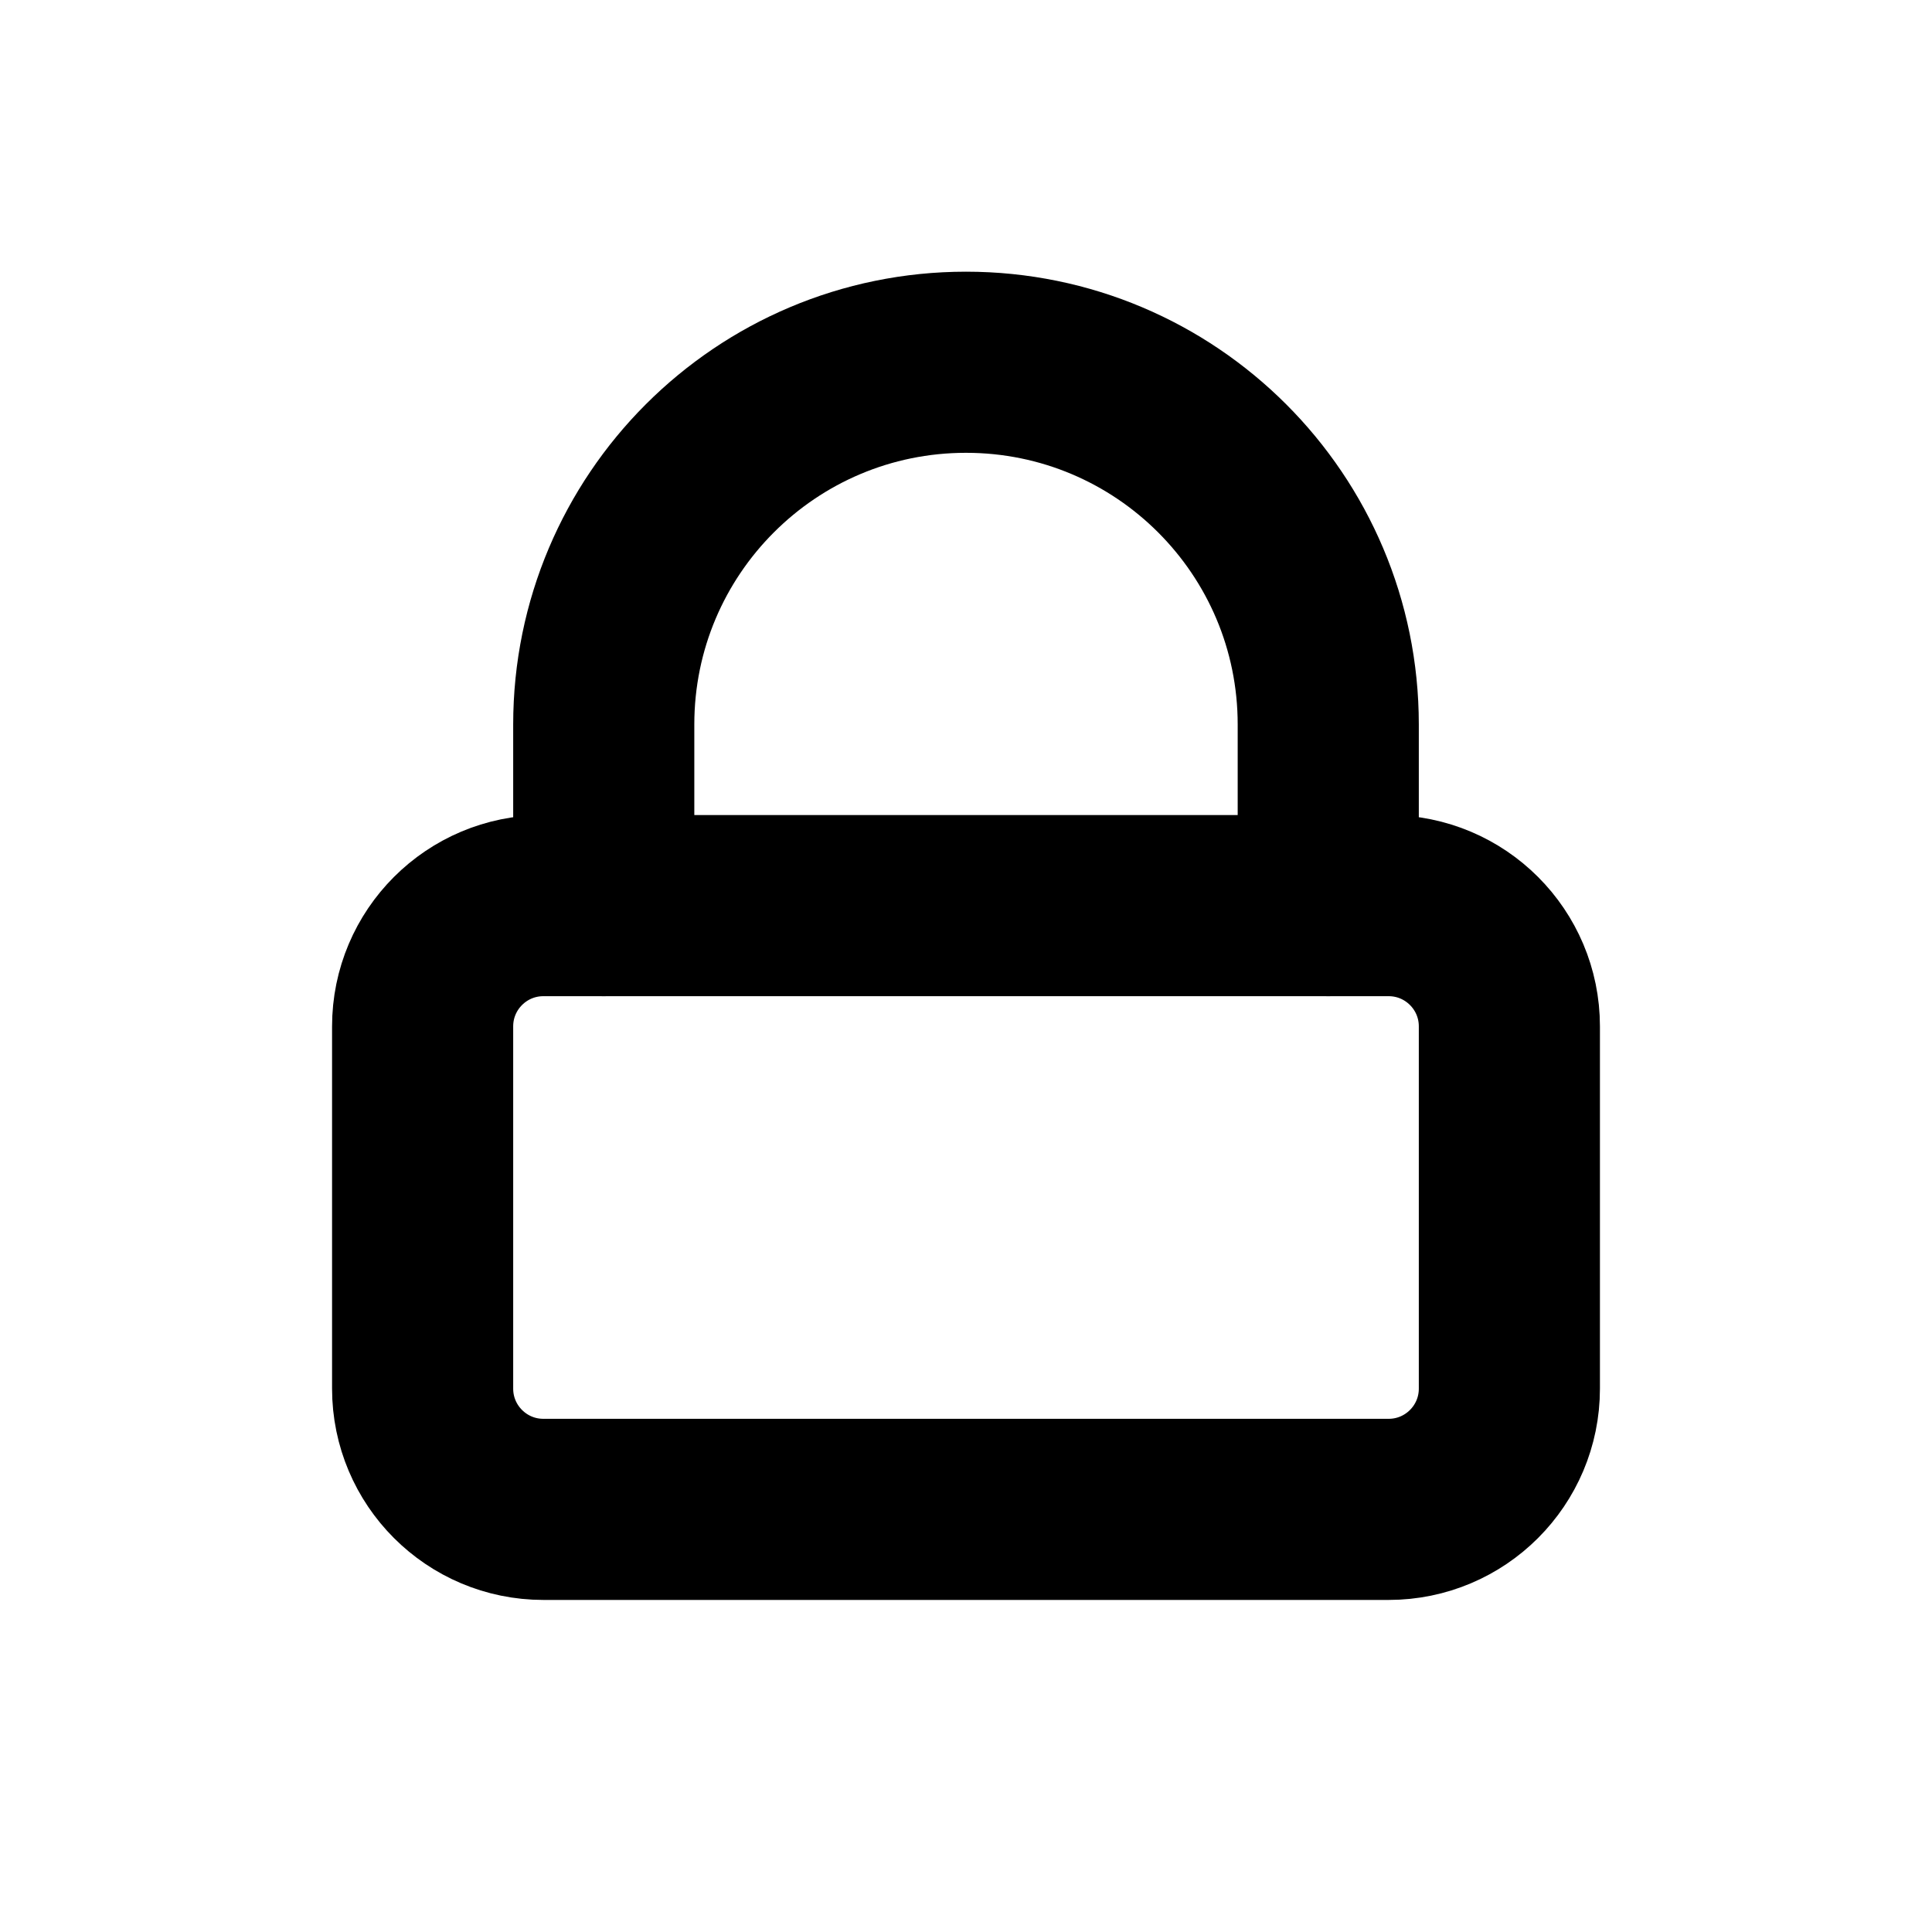
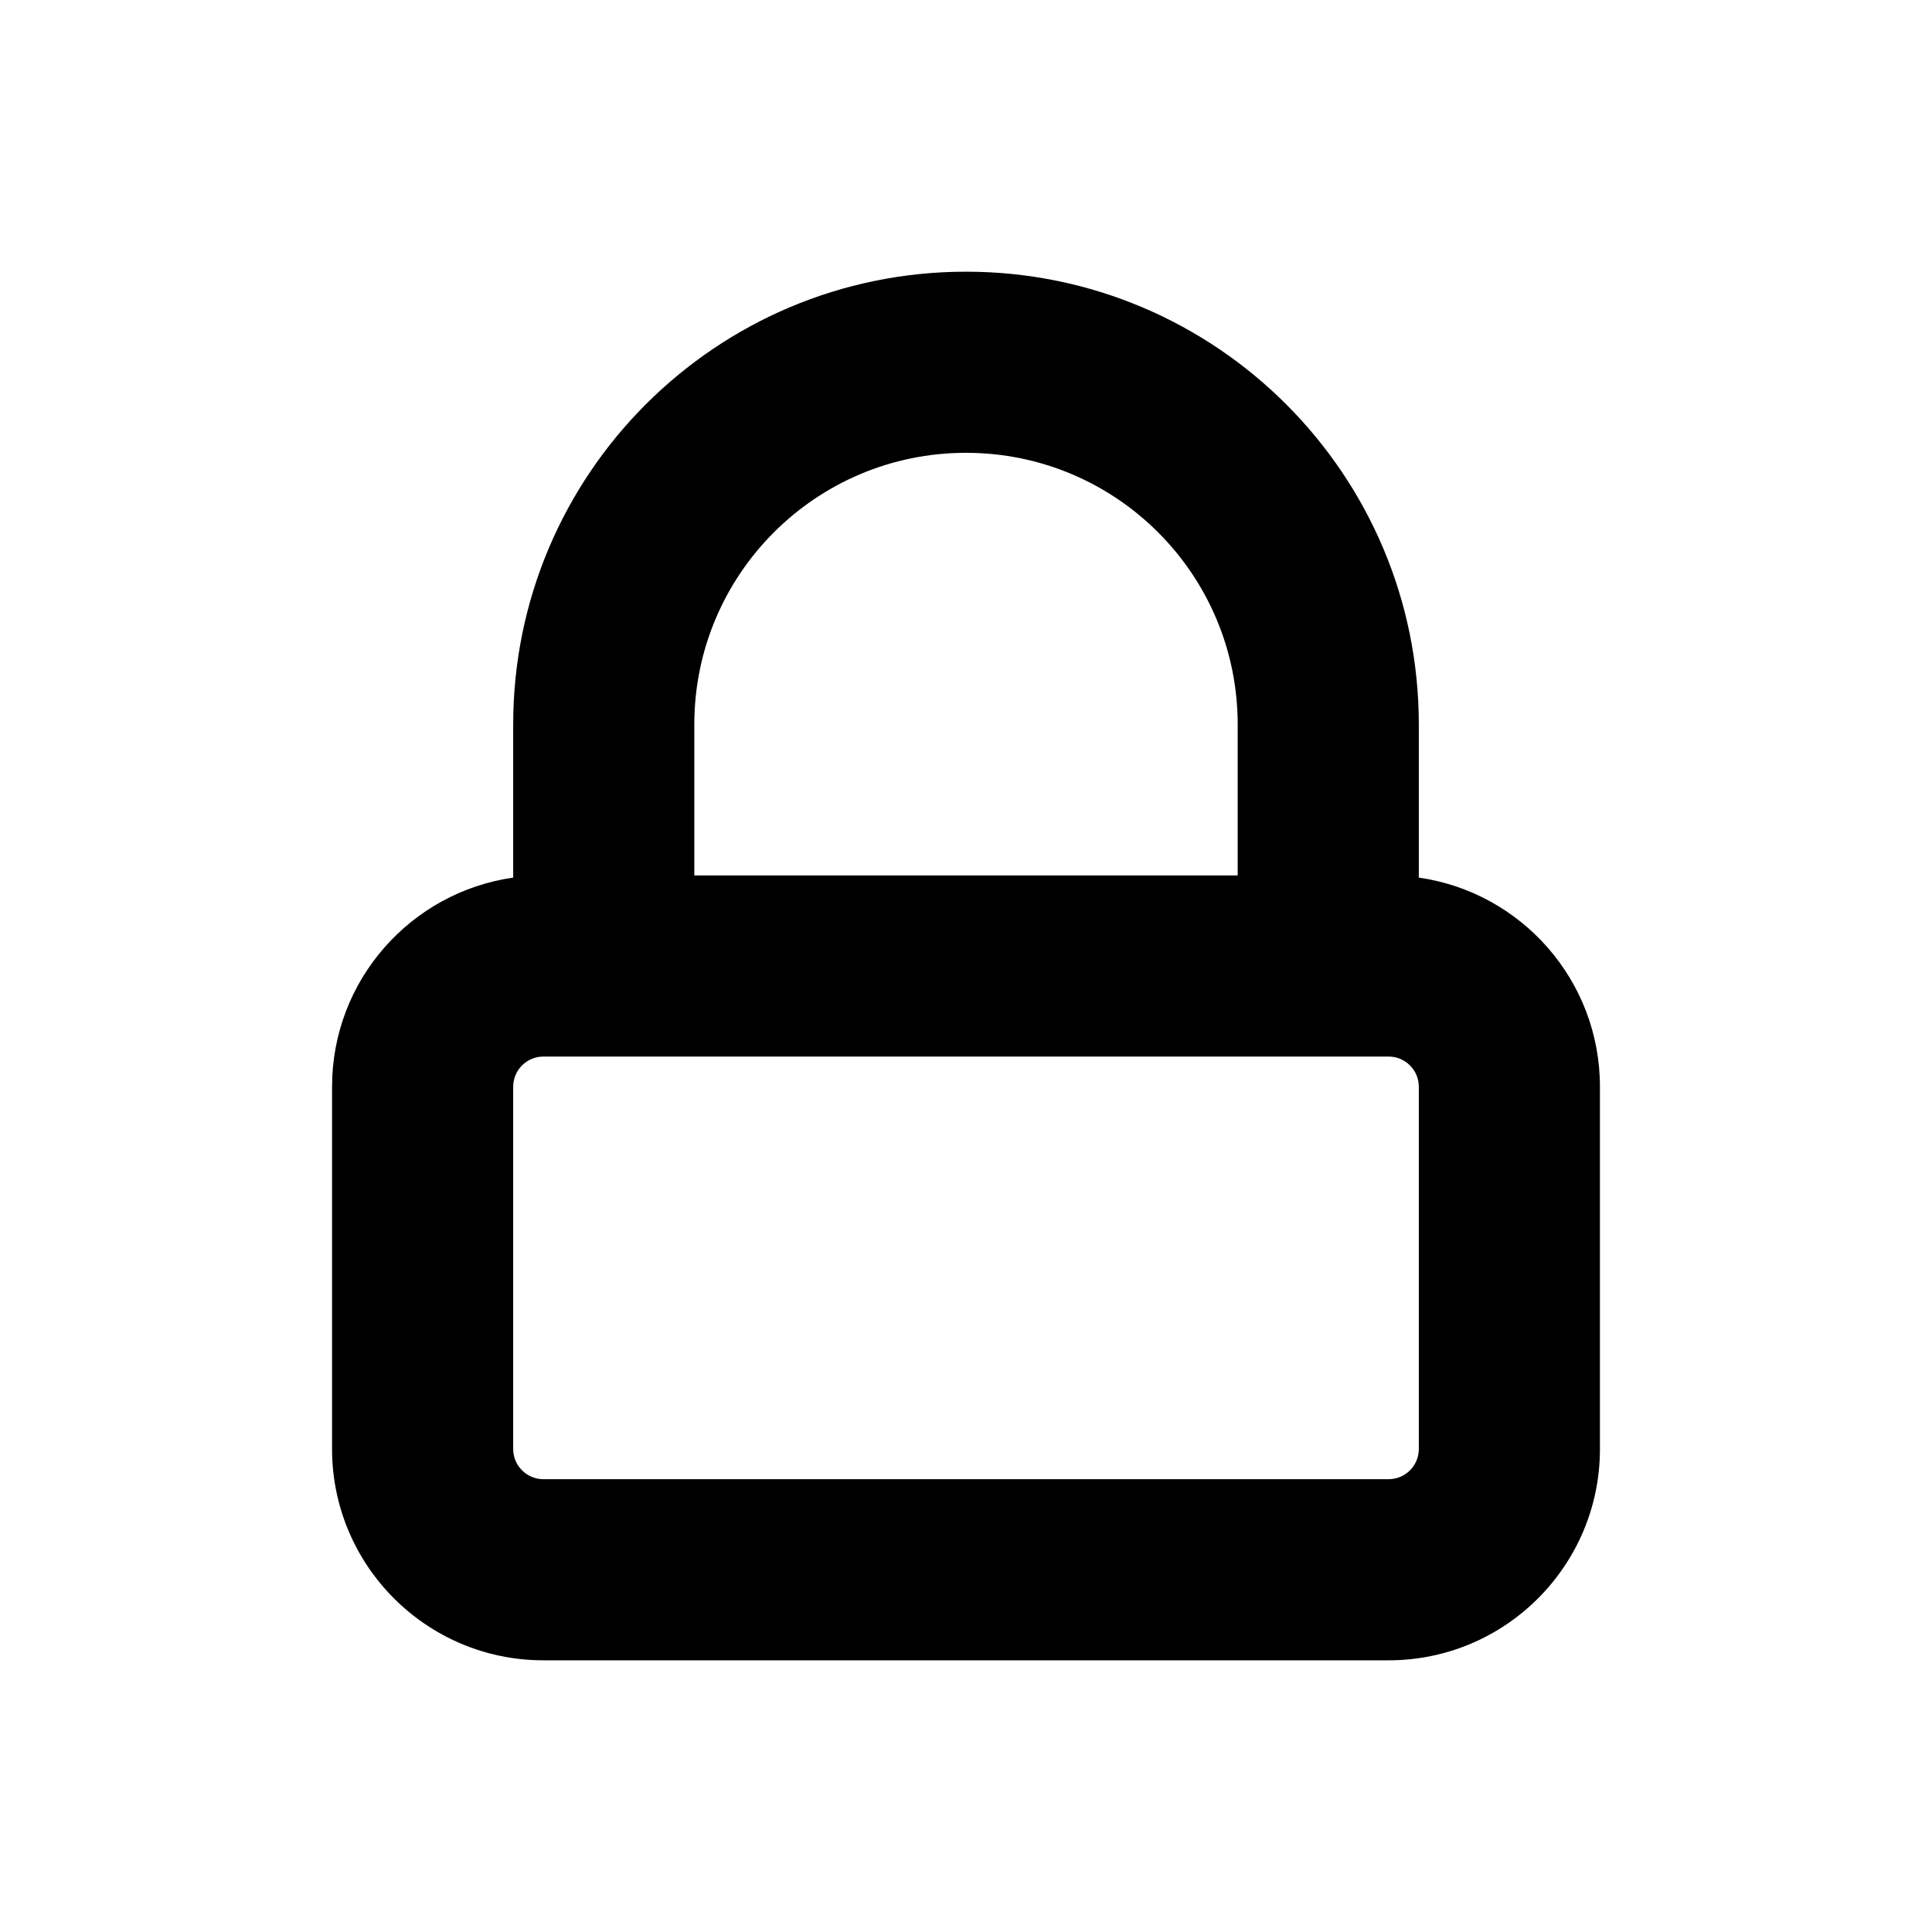
<svg xmlns="http://www.w3.org/2000/svg" width="16" height="16" viewBox="0 0 16 16" fill="none">
-   <rect x="3.5" y="7.5" width="9" height="5" rx="1" stroke="currentColor" stroke-width="1.5" stroke-linecap="round" stroke-linejoin="round" />
-   <path d="M11 7.5V6C11 4.343 9.657 3 8 3V3C6.343 3 5 4.343 5 6V7.5" stroke="currentColor" stroke-width="1.5" stroke-linecap="round" stroke-linejoin="round" />
+   <path fill-rule="evenodd" clip-rule="evenodd" d="M8 2.25C5.929 2.25 4.25 3.929 4.25 6V7.268C3.402 7.389 2.75 8.118 2.75 9V12C2.75 12.966 3.534 13.75 4.5 13.75H11.5C12.466 13.75 13.25 12.966 13.25 12V9C13.25 8.118 12.598 7.389 11.75 7.268V6C11.75 3.929 10.071 2.25 8 2.25ZM10.25 7.25V6C10.25 4.757 9.243 3.75 8 3.75C6.757 3.75 5.75 4.757 5.75 6V7.25H10.25ZM4.5 8.75C4.362 8.75 4.25 8.862 4.25 9V12C4.25 12.138 4.362 12.25 4.5 12.25H11.5C11.638 12.25 11.75 12.138 11.75 12V9C11.75 8.862 11.638 8.75 11.5 8.75H4.5Z" fill="currentColor" />
</svg>
